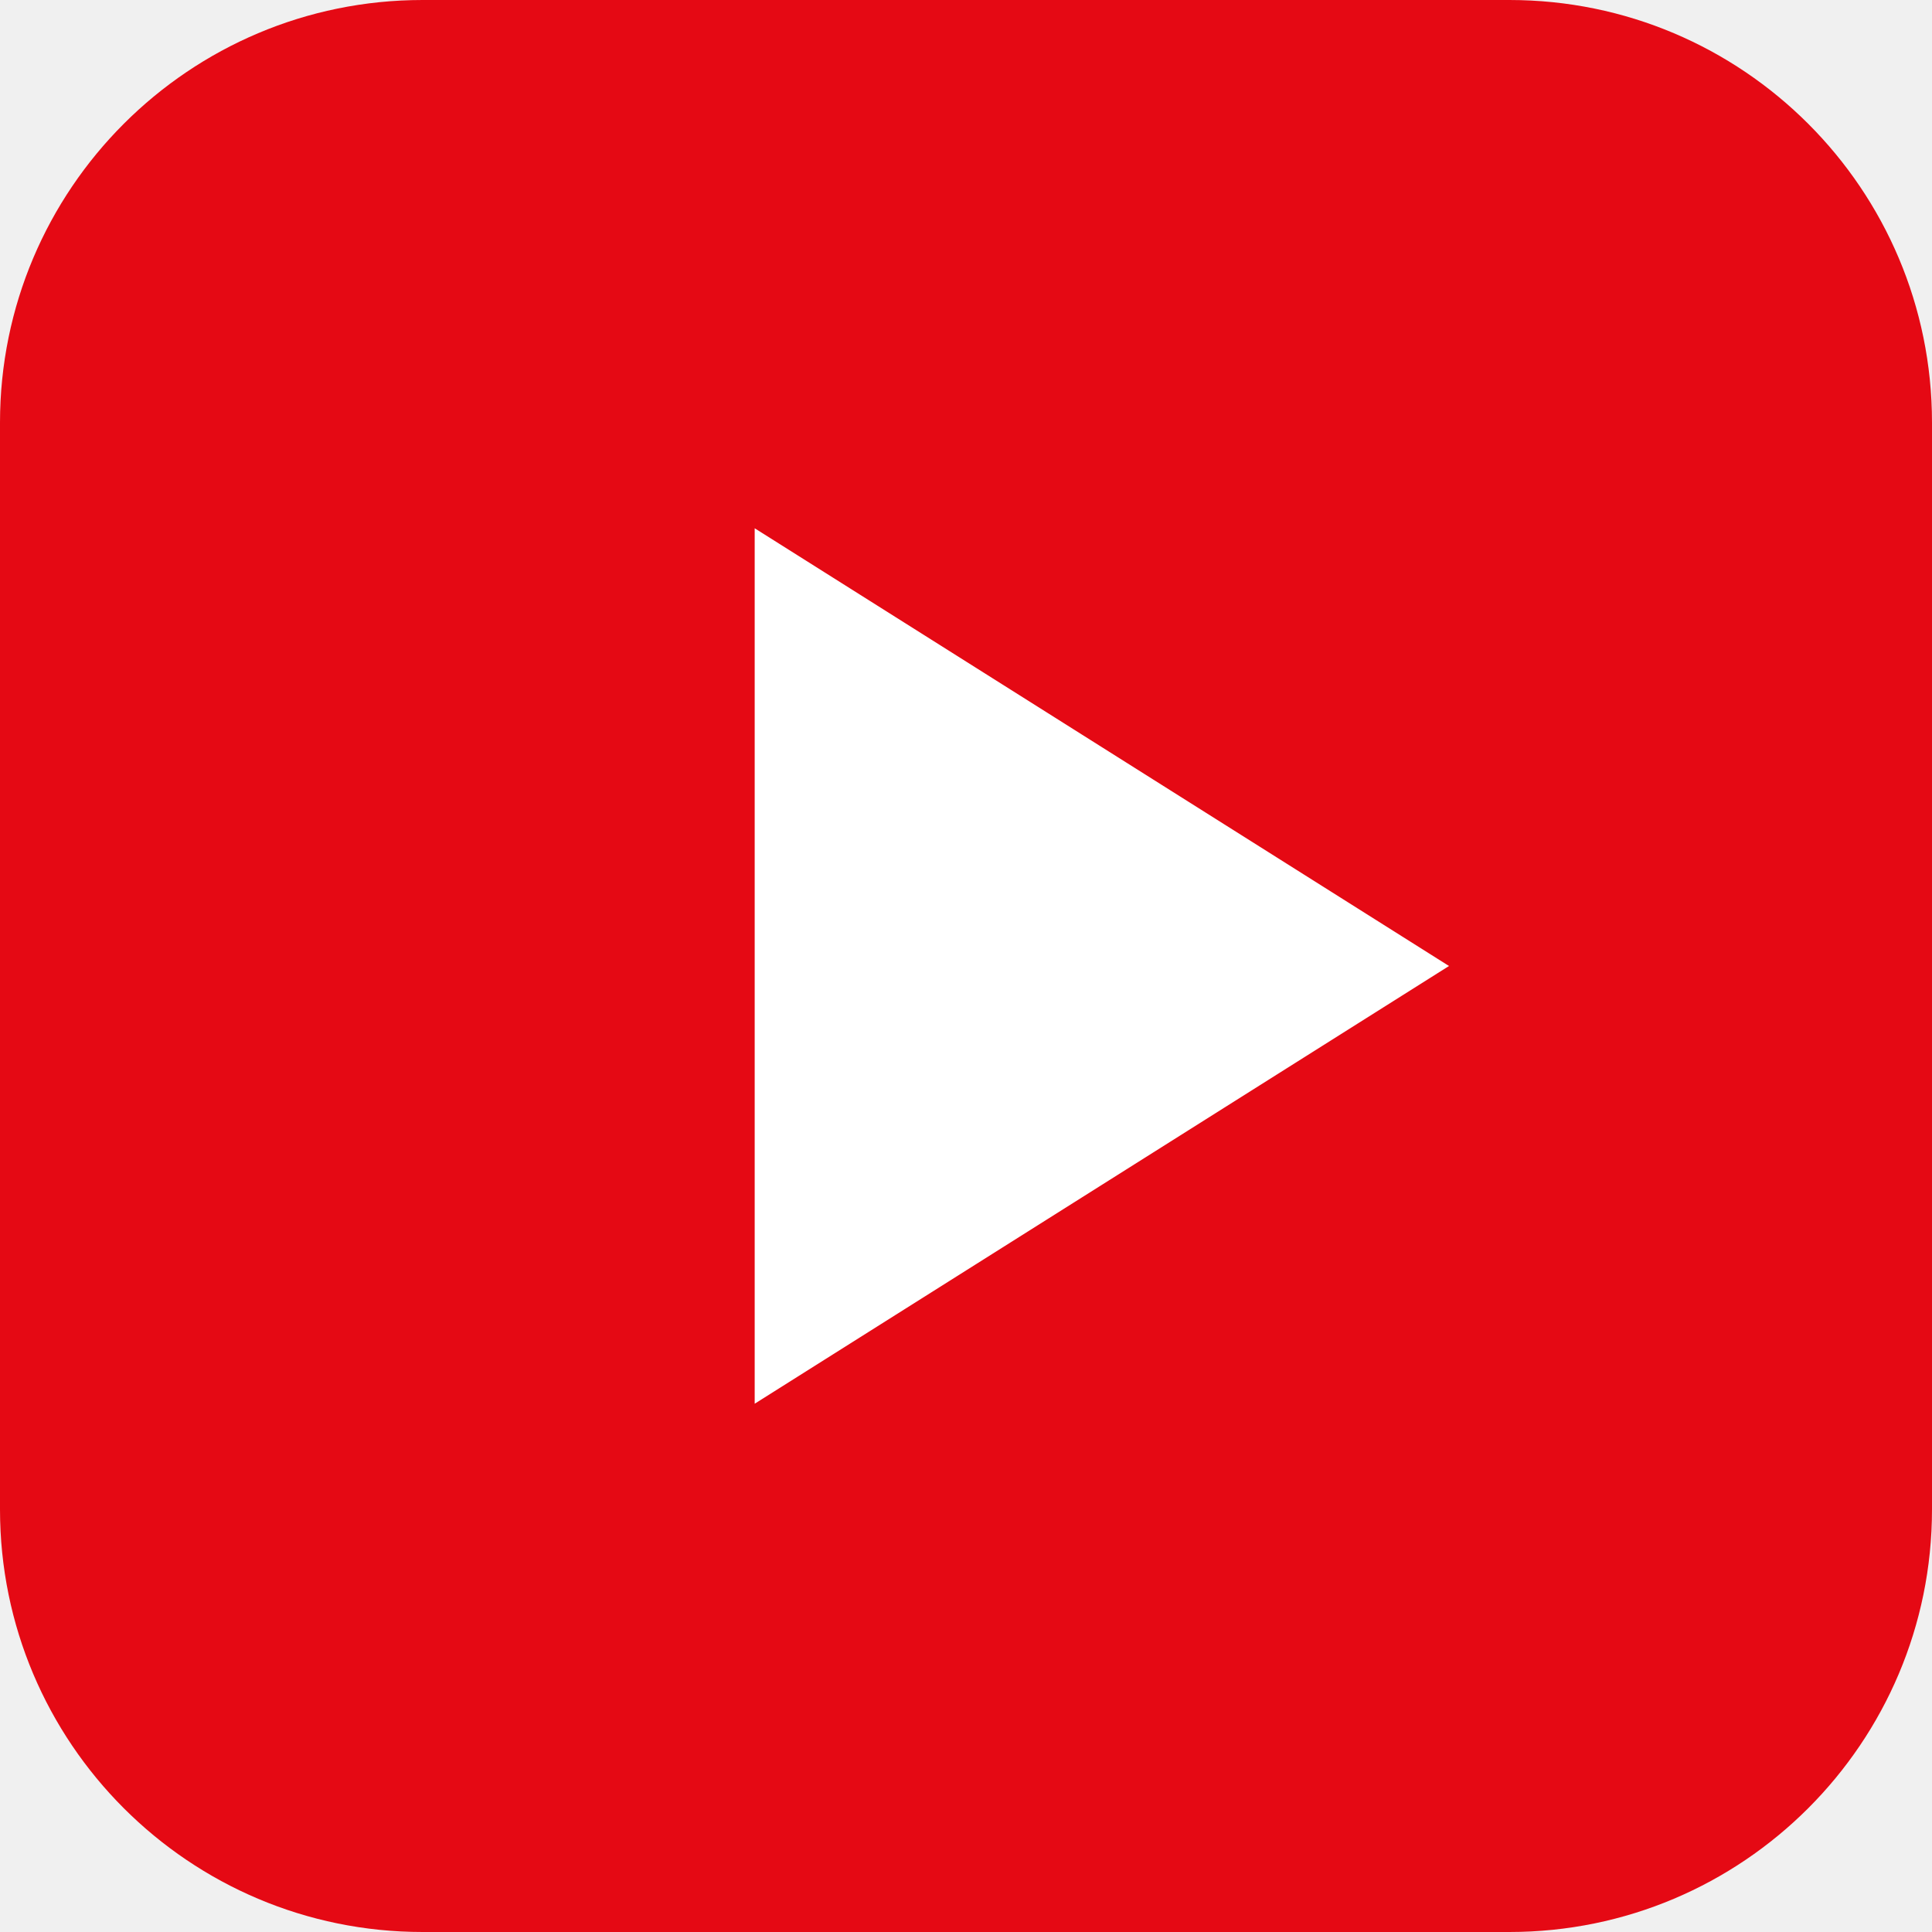
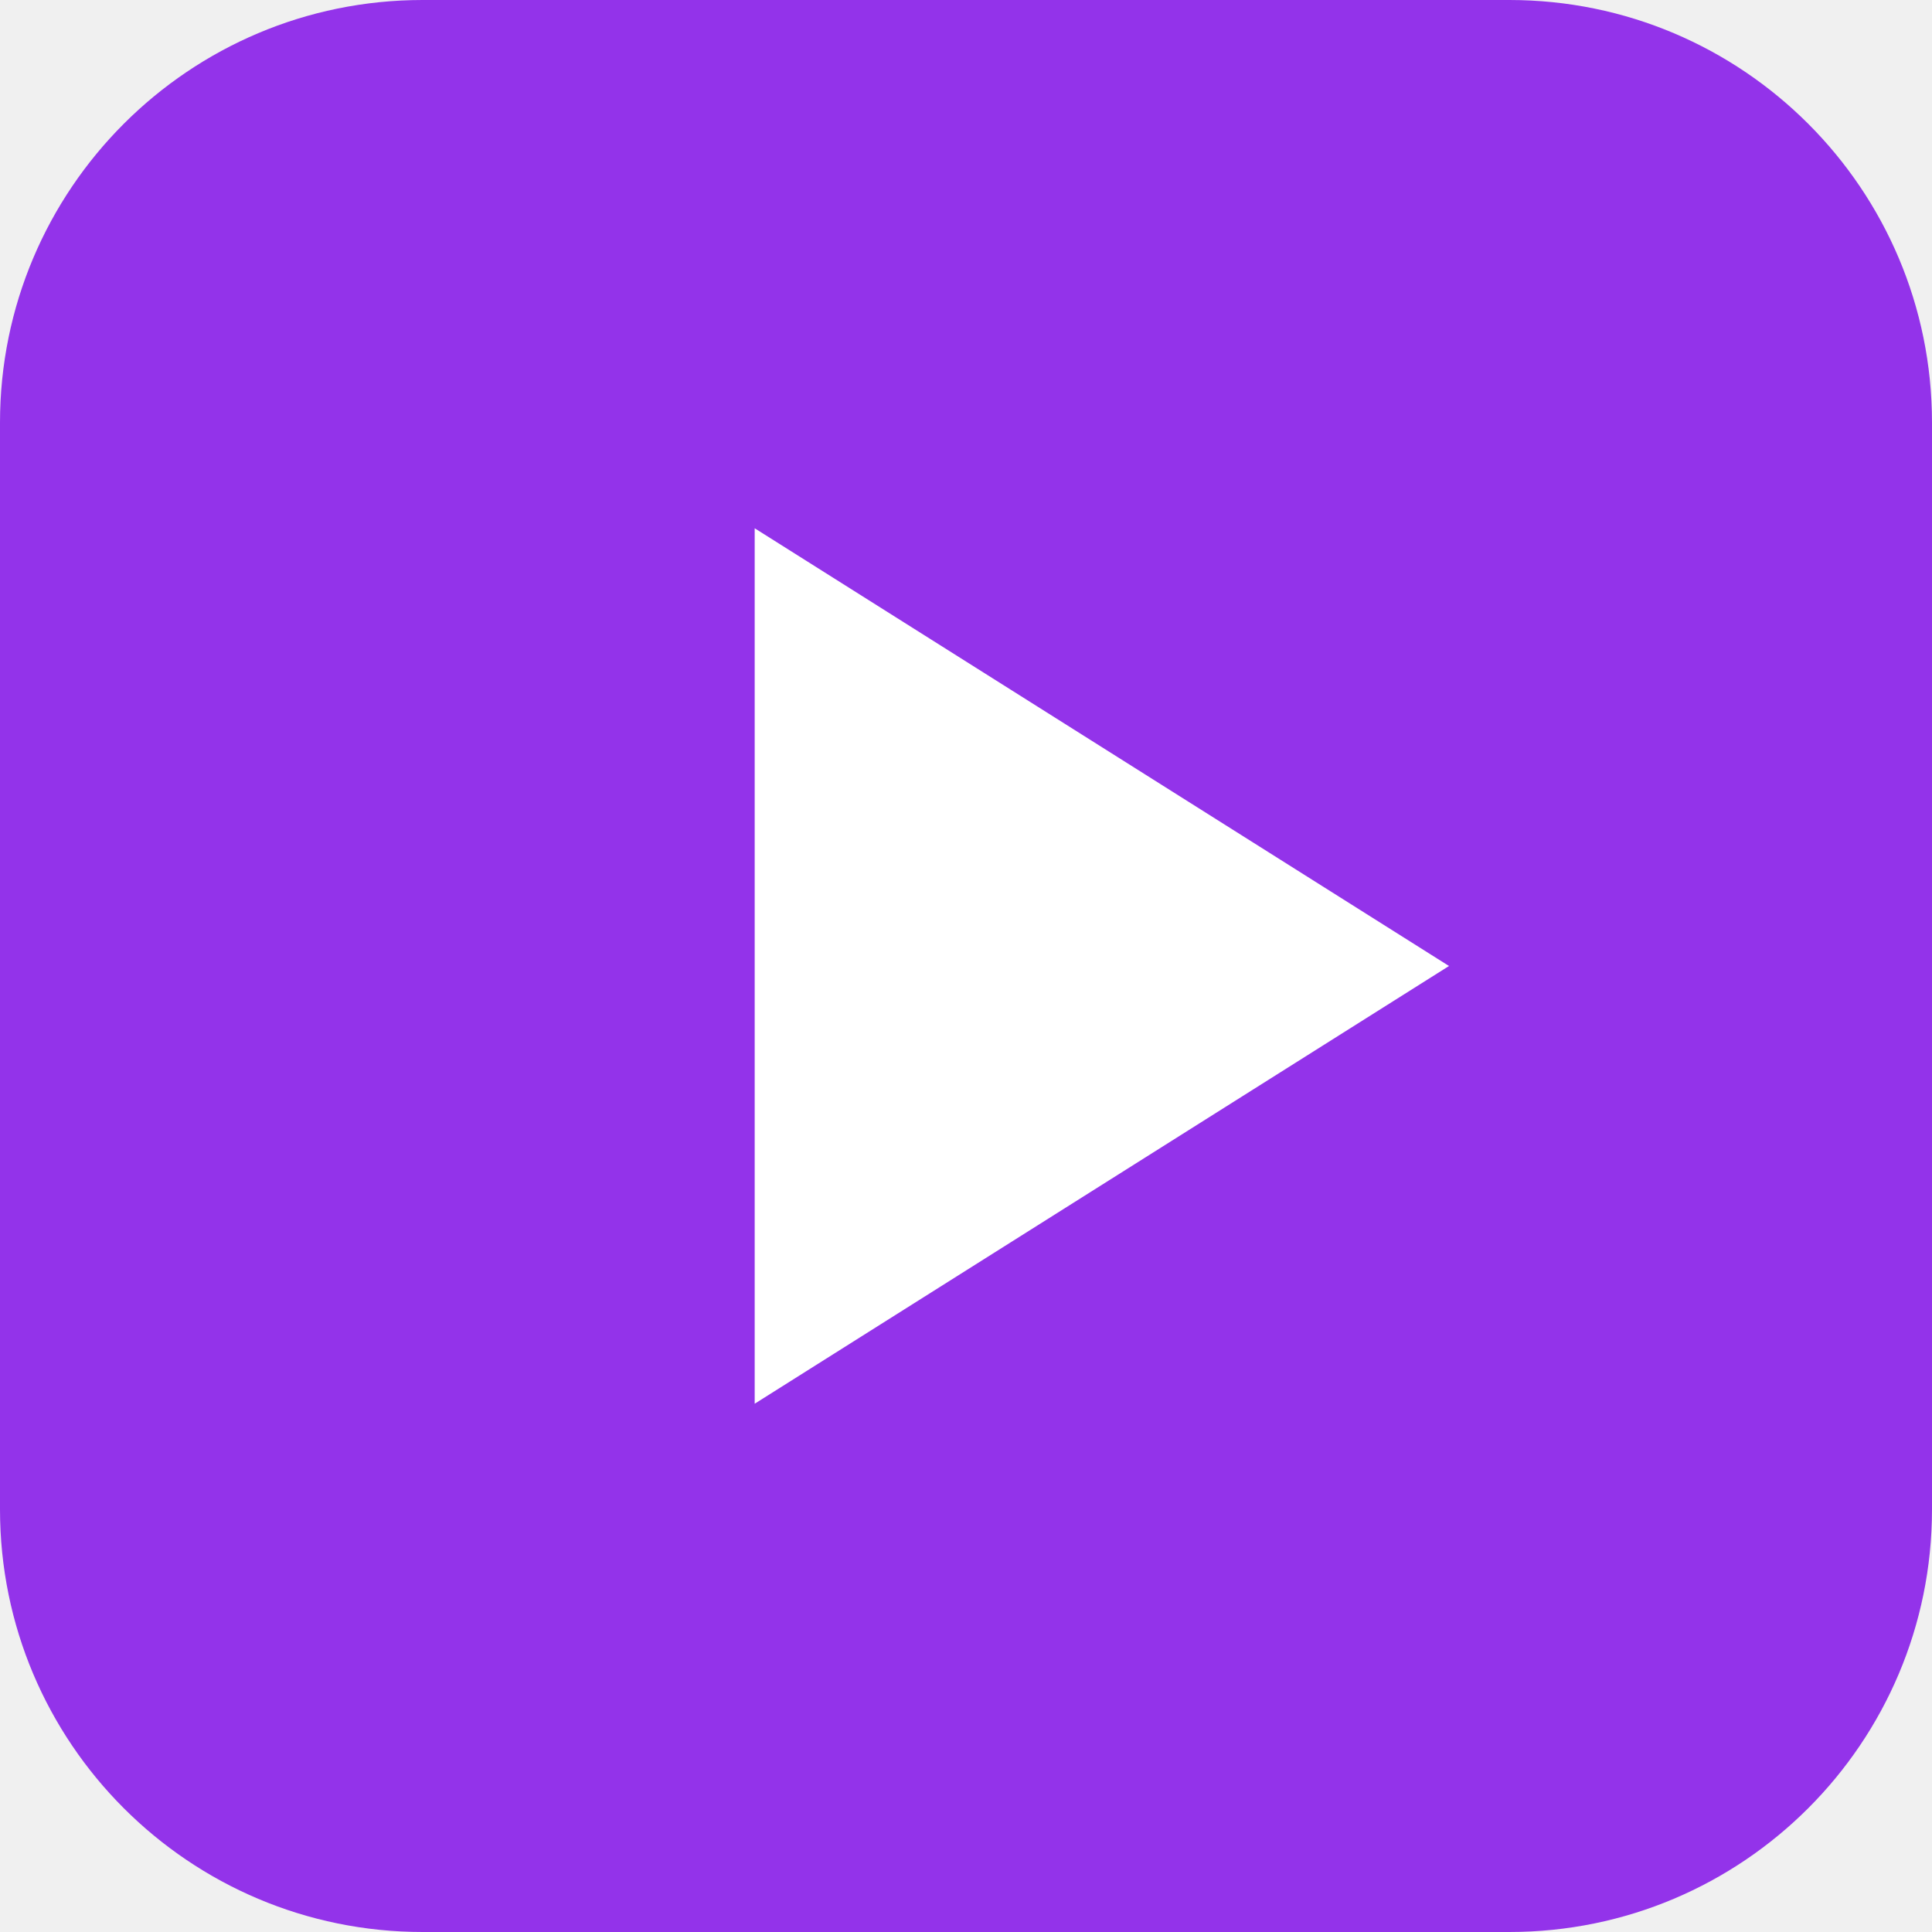
- <svg xmlns="http://www.w3.org/2000/svg" viewBox="0 0 64 64" role="img" aria-label="1FLEX">
-   <rect width="64" height="64" rx="14" fill="#e50914" />
+ <svg xmlns="http://www.w3.org/2000/svg" viewBox="0 0 64 64" role="img" aria-label="SBS">
+   <rect width="64" height="64" rx="14" fill="#9333ea" />
  <path d="M25 17.5v29L48 32 25 17.5Z" fill="#fff" />
</svg>
